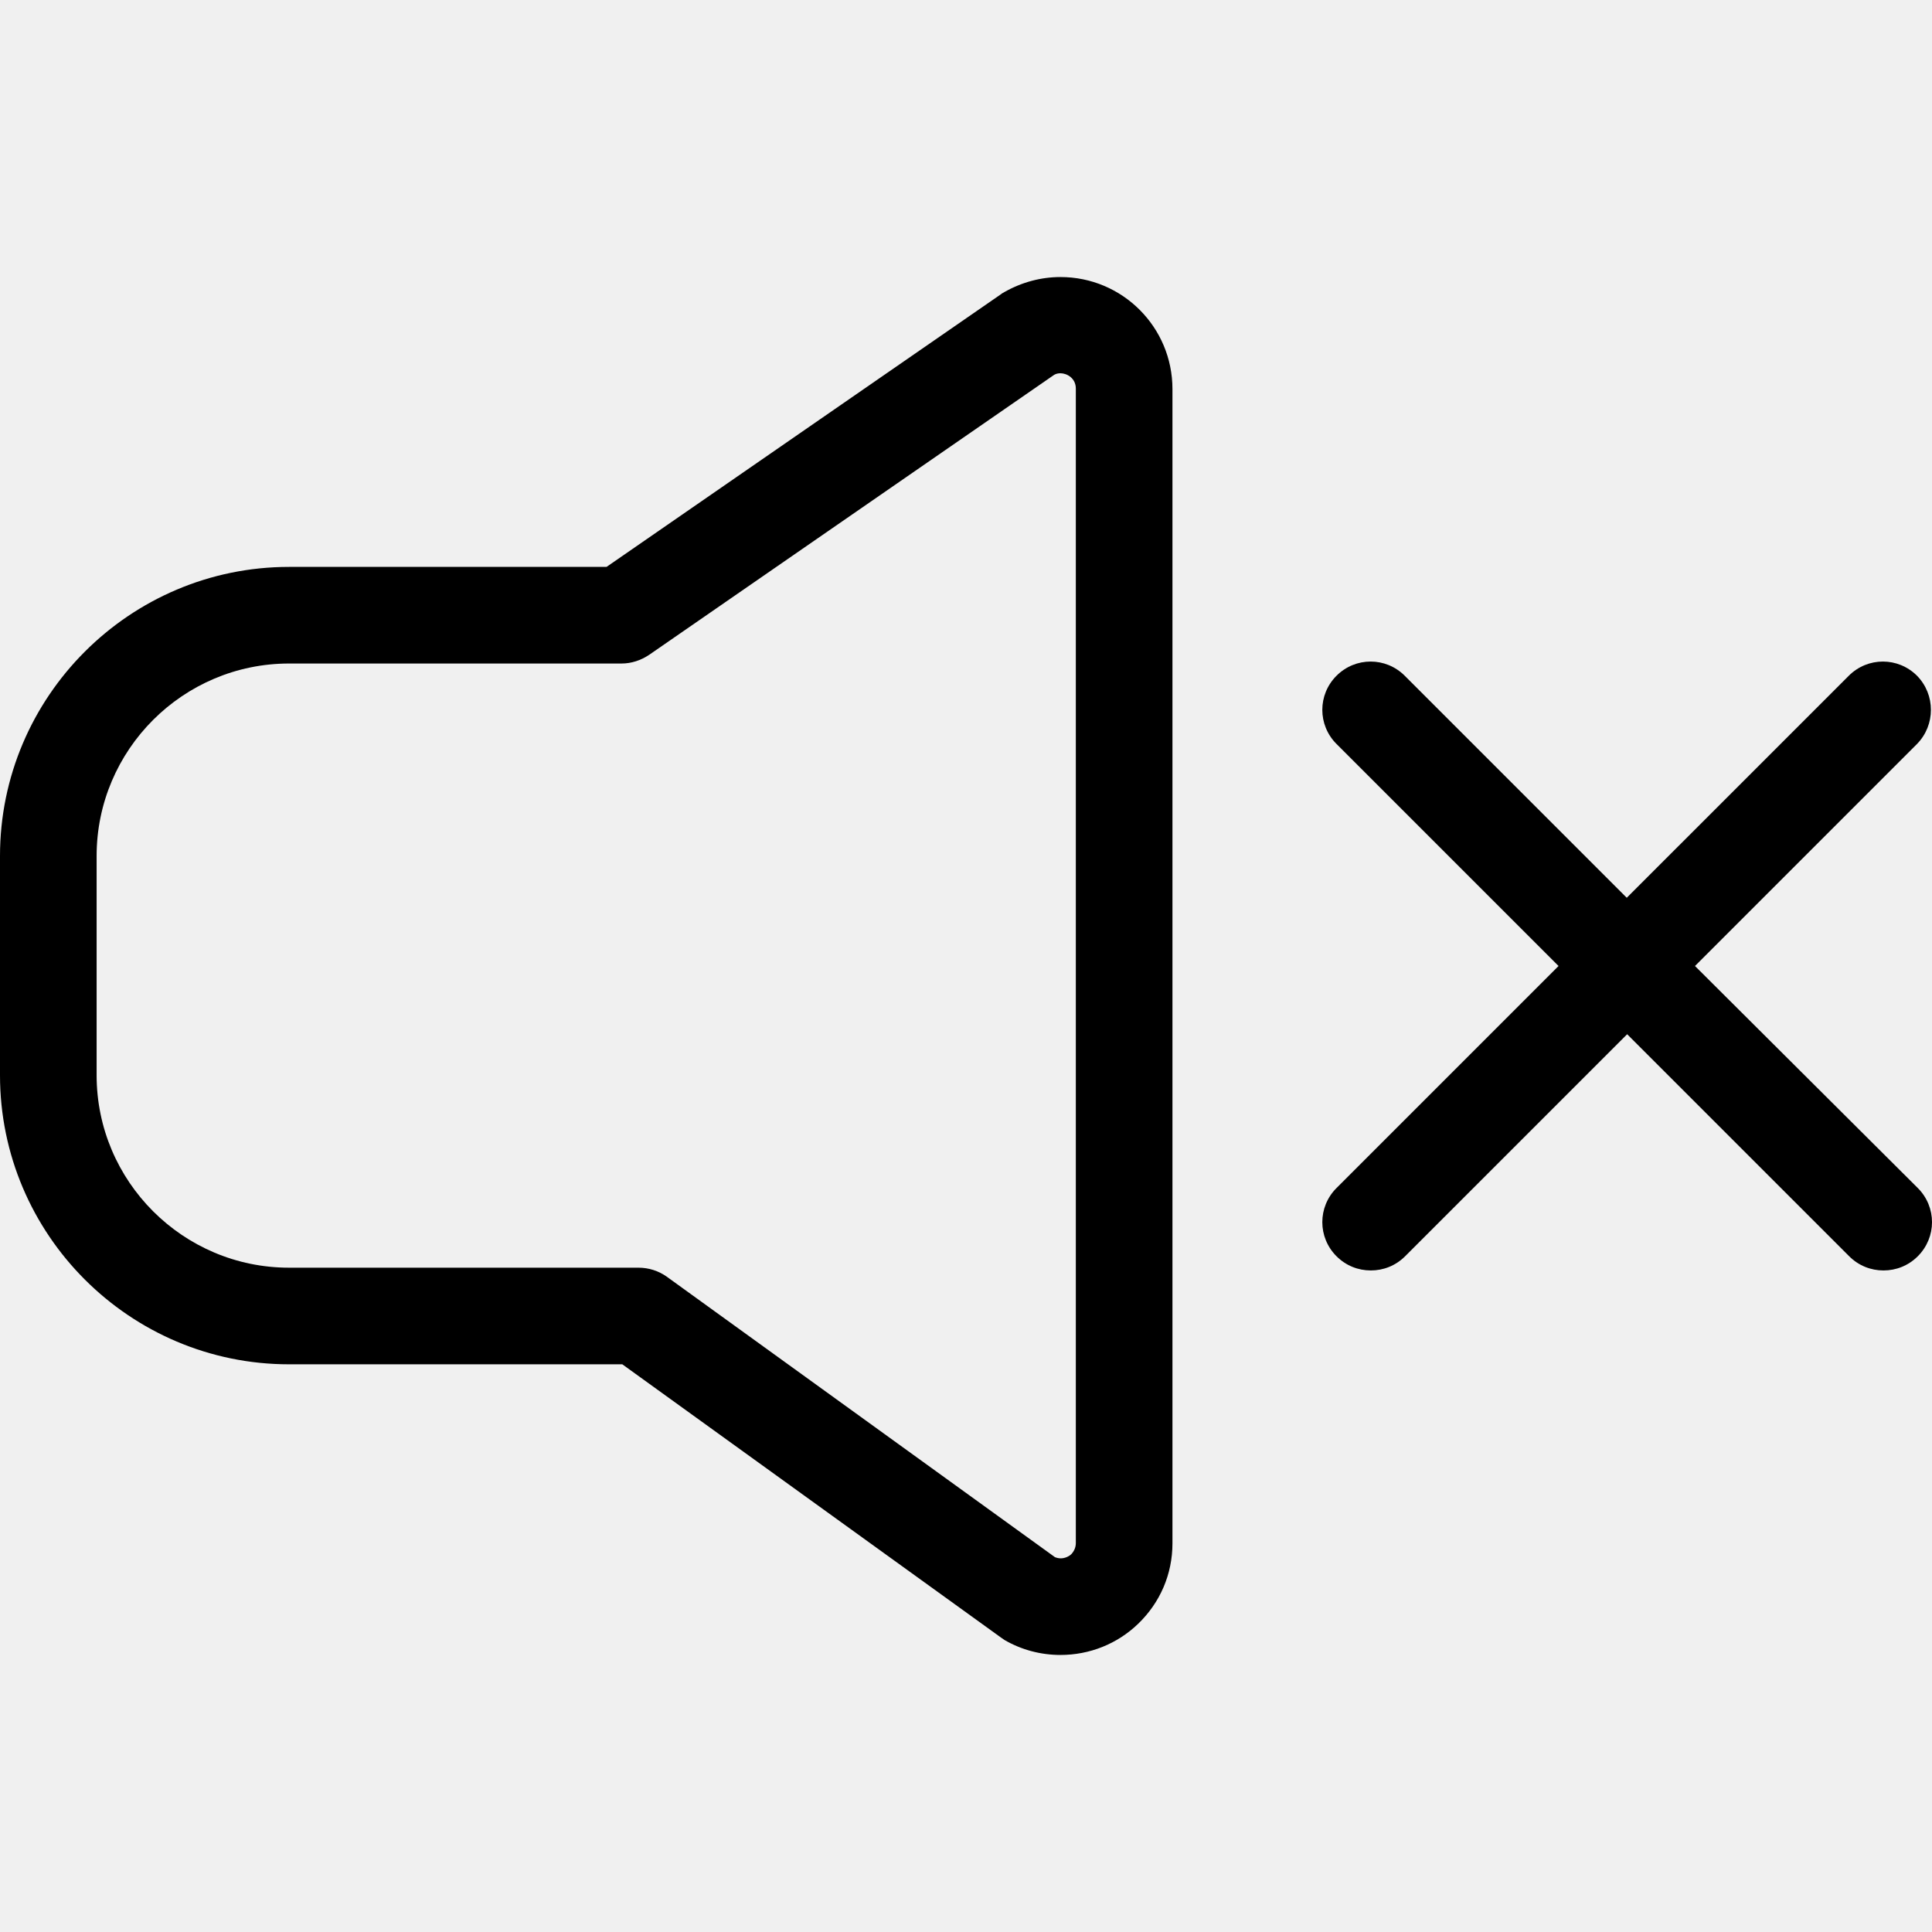
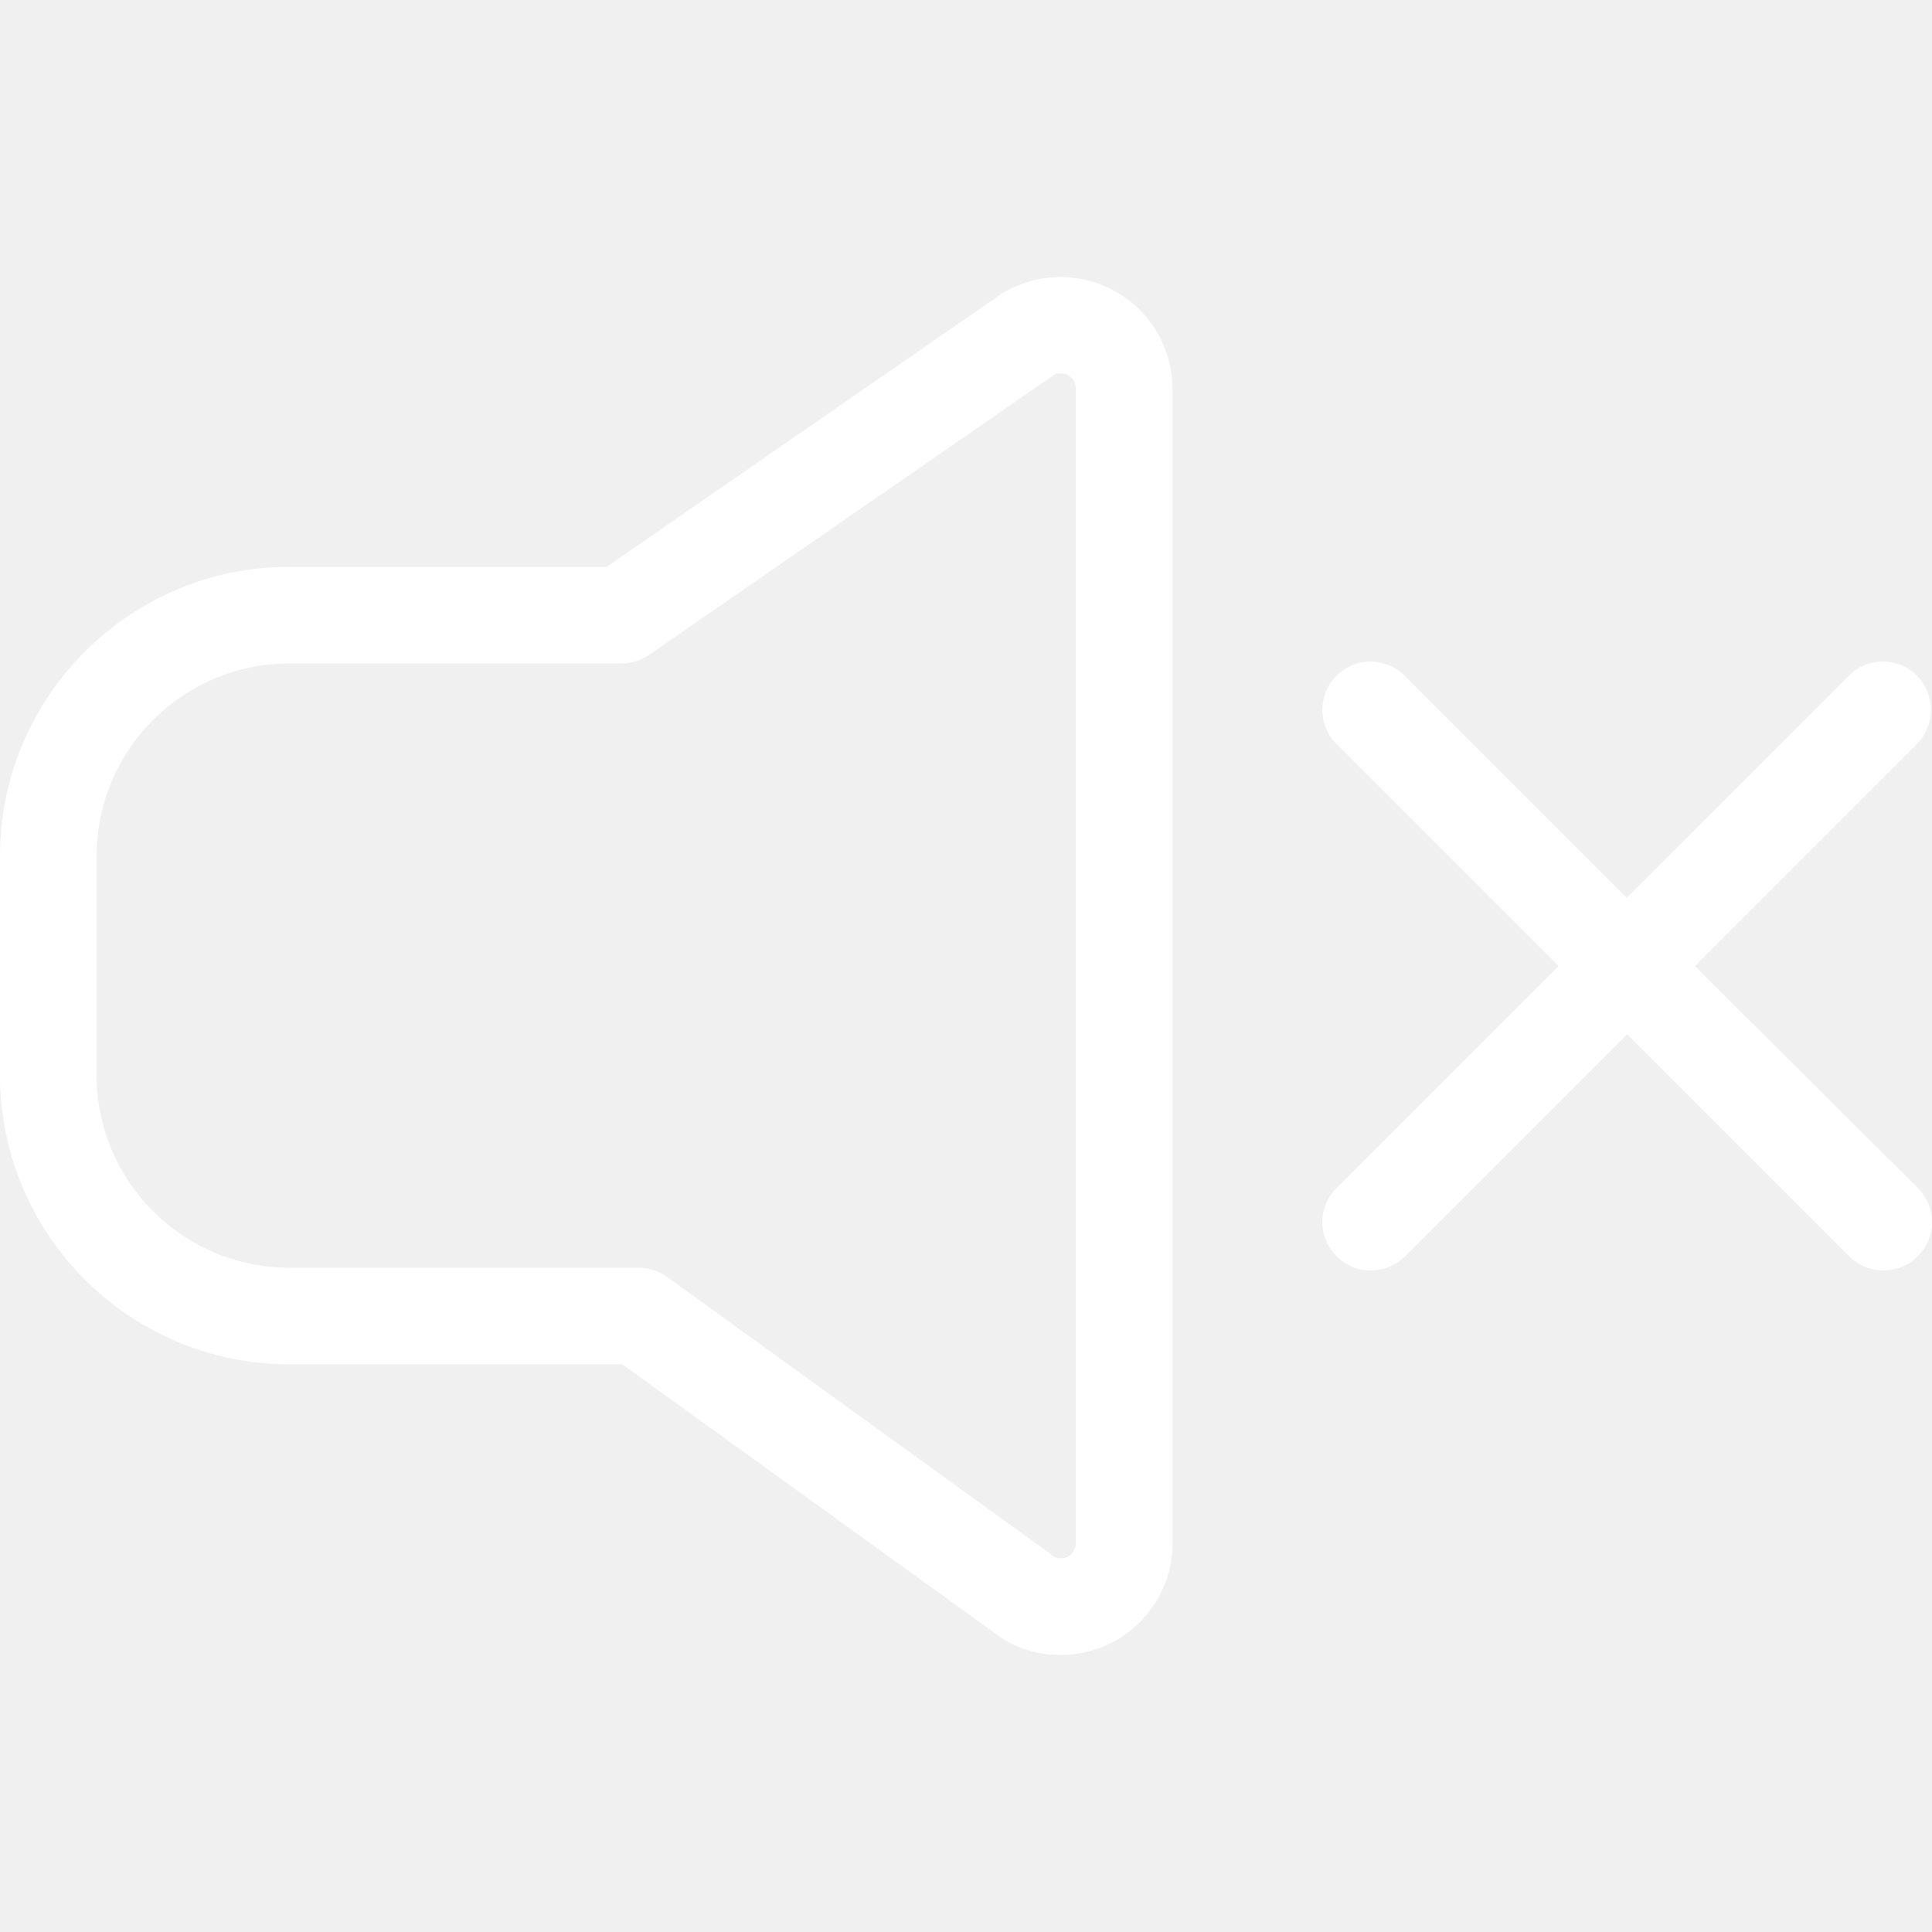
<svg xmlns="http://www.w3.org/2000/svg" version="1.1" id="Capa_1" x="0px" y="0px" viewBox="0 0 489.9 489.9" style="enable-background:new 0 0 489.9 489.9;" xml:space="preserve">
-   <g>
-     <g>
-       <path d="M268.9,70.25c-4.9,0-9.8,1.3-14.2,3.8c-0.3,0.2-0.6,0.3-0.8,0.5l-100.1,69.2H73.3c-40.4,0-73.3,32.9-73.3,73.3v55.6    c0,40.4,32.9,73.3,73.3,73.3h84.5l95.9,69.2c0.3,0.2,0.7,0.5,1,0.7c4.3,2.5,9.2,3.8,14.2,3.8l0,0c7.4,0,14.4-2.8,19.7-7.9    c5.6-5.4,8.7-12.6,8.7-20.4V98.65C297.3,82.95,284.6,70.25,268.9,70.25z M272.8,391.25c0,1.1-0.4,2-1.1,2.8    c-0.7,0.7-1.8,1.1-2.7,1.1c-0.5,0-1-0.1-1.5-0.3l-98.4-71.1c-2.1-1.5-4.6-2.3-7.2-2.3H73.3c-26.9,0-48.8-21.9-48.8-48.8v-55.6    c0-26.9,21.9-48.8,48.8-48.8h84.3c2.5,0,4.9-0.8,7-2.2l102.7-71c0.5-0.3,1.1-0.4,1.6-0.4c1.6,0,3.9,1.2,3.9,3.9V391.25z" />
-       <path d="M486.1,171.35c-4.8-4.8-12.5-4.8-17.3,0l-56.3,56.3l-56.3-56.3c-4.8-4.8-12.5-4.8-17.3,0c-4.8,4.8-4.8,12.5,0,17.3    l56.3,56.3l-56.3,56.3c-4.8,4.8-4.8,12.5,0,17.3c2.4,2.4,5.5,3.6,8.7,3.6s6.3-1.2,8.7-3.6l56.3-56.3l56.3,56.3    c2.4,2.4,5.5,3.6,8.7,3.6s6.3-1.2,8.7-3.6c4.8-4.8,4.8-12.5,0-17.3l-56.5-56.3l56.3-56.3C490.8,183.85,490.8,176.15,486.1,171.35z    " />
+   <defs id="defs142" />
+   <g id="g107" style="fill:#ffffff">
+     <g id="g105" style="fill:#ffffff">
+       <path d="M268.9,70.25c-4.9,0-9.8,1.3-14.2,3.8c-0.3,0.2-0.6,0.3-0.8,0.5l-100.1,69.2H73.3c-40.4,0-73.3,32.9-73.3,73.3v55.6    c0,40.4,32.9,73.3,73.3,73.3h84.5l95.9,69.2c0.3,0.2,0.7,0.5,1,0.7c4.3,2.5,9.2,3.8,14.2,3.8l0,0c7.4,0,14.4-2.8,19.7-7.9    c5.6-5.4,8.7-12.6,8.7-20.4V98.65C297.3,82.95,284.6,70.25,268.9,70.25z M272.8,391.25c0,1.1-0.4,2-1.1,2.8    c-0.7,0.7-1.8,1.1-2.7,1.1c-0.5,0-1-0.1-1.5-0.3l-98.4-71.1c-2.1-1.5-4.6-2.3-7.2-2.3H73.3c-26.9,0-48.8-21.9-48.8-48.8v-55.6    c0-26.9,21.9-48.8,48.8-48.8h84.3c2.5,0,4.9-0.8,7-2.2l102.7-71c0.5-0.3,1.1-0.4,1.6-0.4c1.6,0,3.9,1.2,3.9,3.9V391.25z" id="path101" style="fill:#ffffff" />
+       <path d="M486.1,171.35c-4.8-4.8-12.5-4.8-17.3,0l-56.3,56.3l-56.3-56.3c-4.8-4.8-12.5-4.8-17.3,0c-4.8,4.8-4.8,12.5,0,17.3    l56.3,56.3l-56.3,56.3c-4.8,4.8-4.8,12.5,0,17.3c2.4,2.4,5.5,3.6,8.7,3.6s6.3-1.2,8.7-3.6l56.3-56.3l56.3,56.3    c2.4,2.4,5.5,3.6,8.7,3.6s6.3-1.2,8.7-3.6c4.8-4.8,4.8-12.5,0-17.3l-56.5-56.3l56.3-56.3C490.8,183.85,490.8,176.15,486.1,171.35z    " id="path103" style="fill:#ffffff" />
    </g>
  </g>
-   <g>
+   <g id="g109">
</g>
-   <g>
+   <g id="g111">
</g>
-   <g>
+   <g id="g113">
</g>
-   <g>
+   <g id="g115">
</g>
-   <g>
+   <g id="g117">
</g>
-   <g>
+   <g id="g119">
</g>
-   <g>
+   <g id="g121">
</g>
-   <g>
+   <g id="g123">
</g>
-   <g>
+   <g id="g125">
</g>
-   <g>
+   <g id="g127">
</g>
-   <g>
+   <g id="g129">
</g>
-   <g>
+   <g id="g131">
</g>
-   <g>
+   <g id="g133">
</g>
-   <g>
+   <g id="g135">
</g>
-   <g>
+   <g id="g137">
</g>
</svg>
